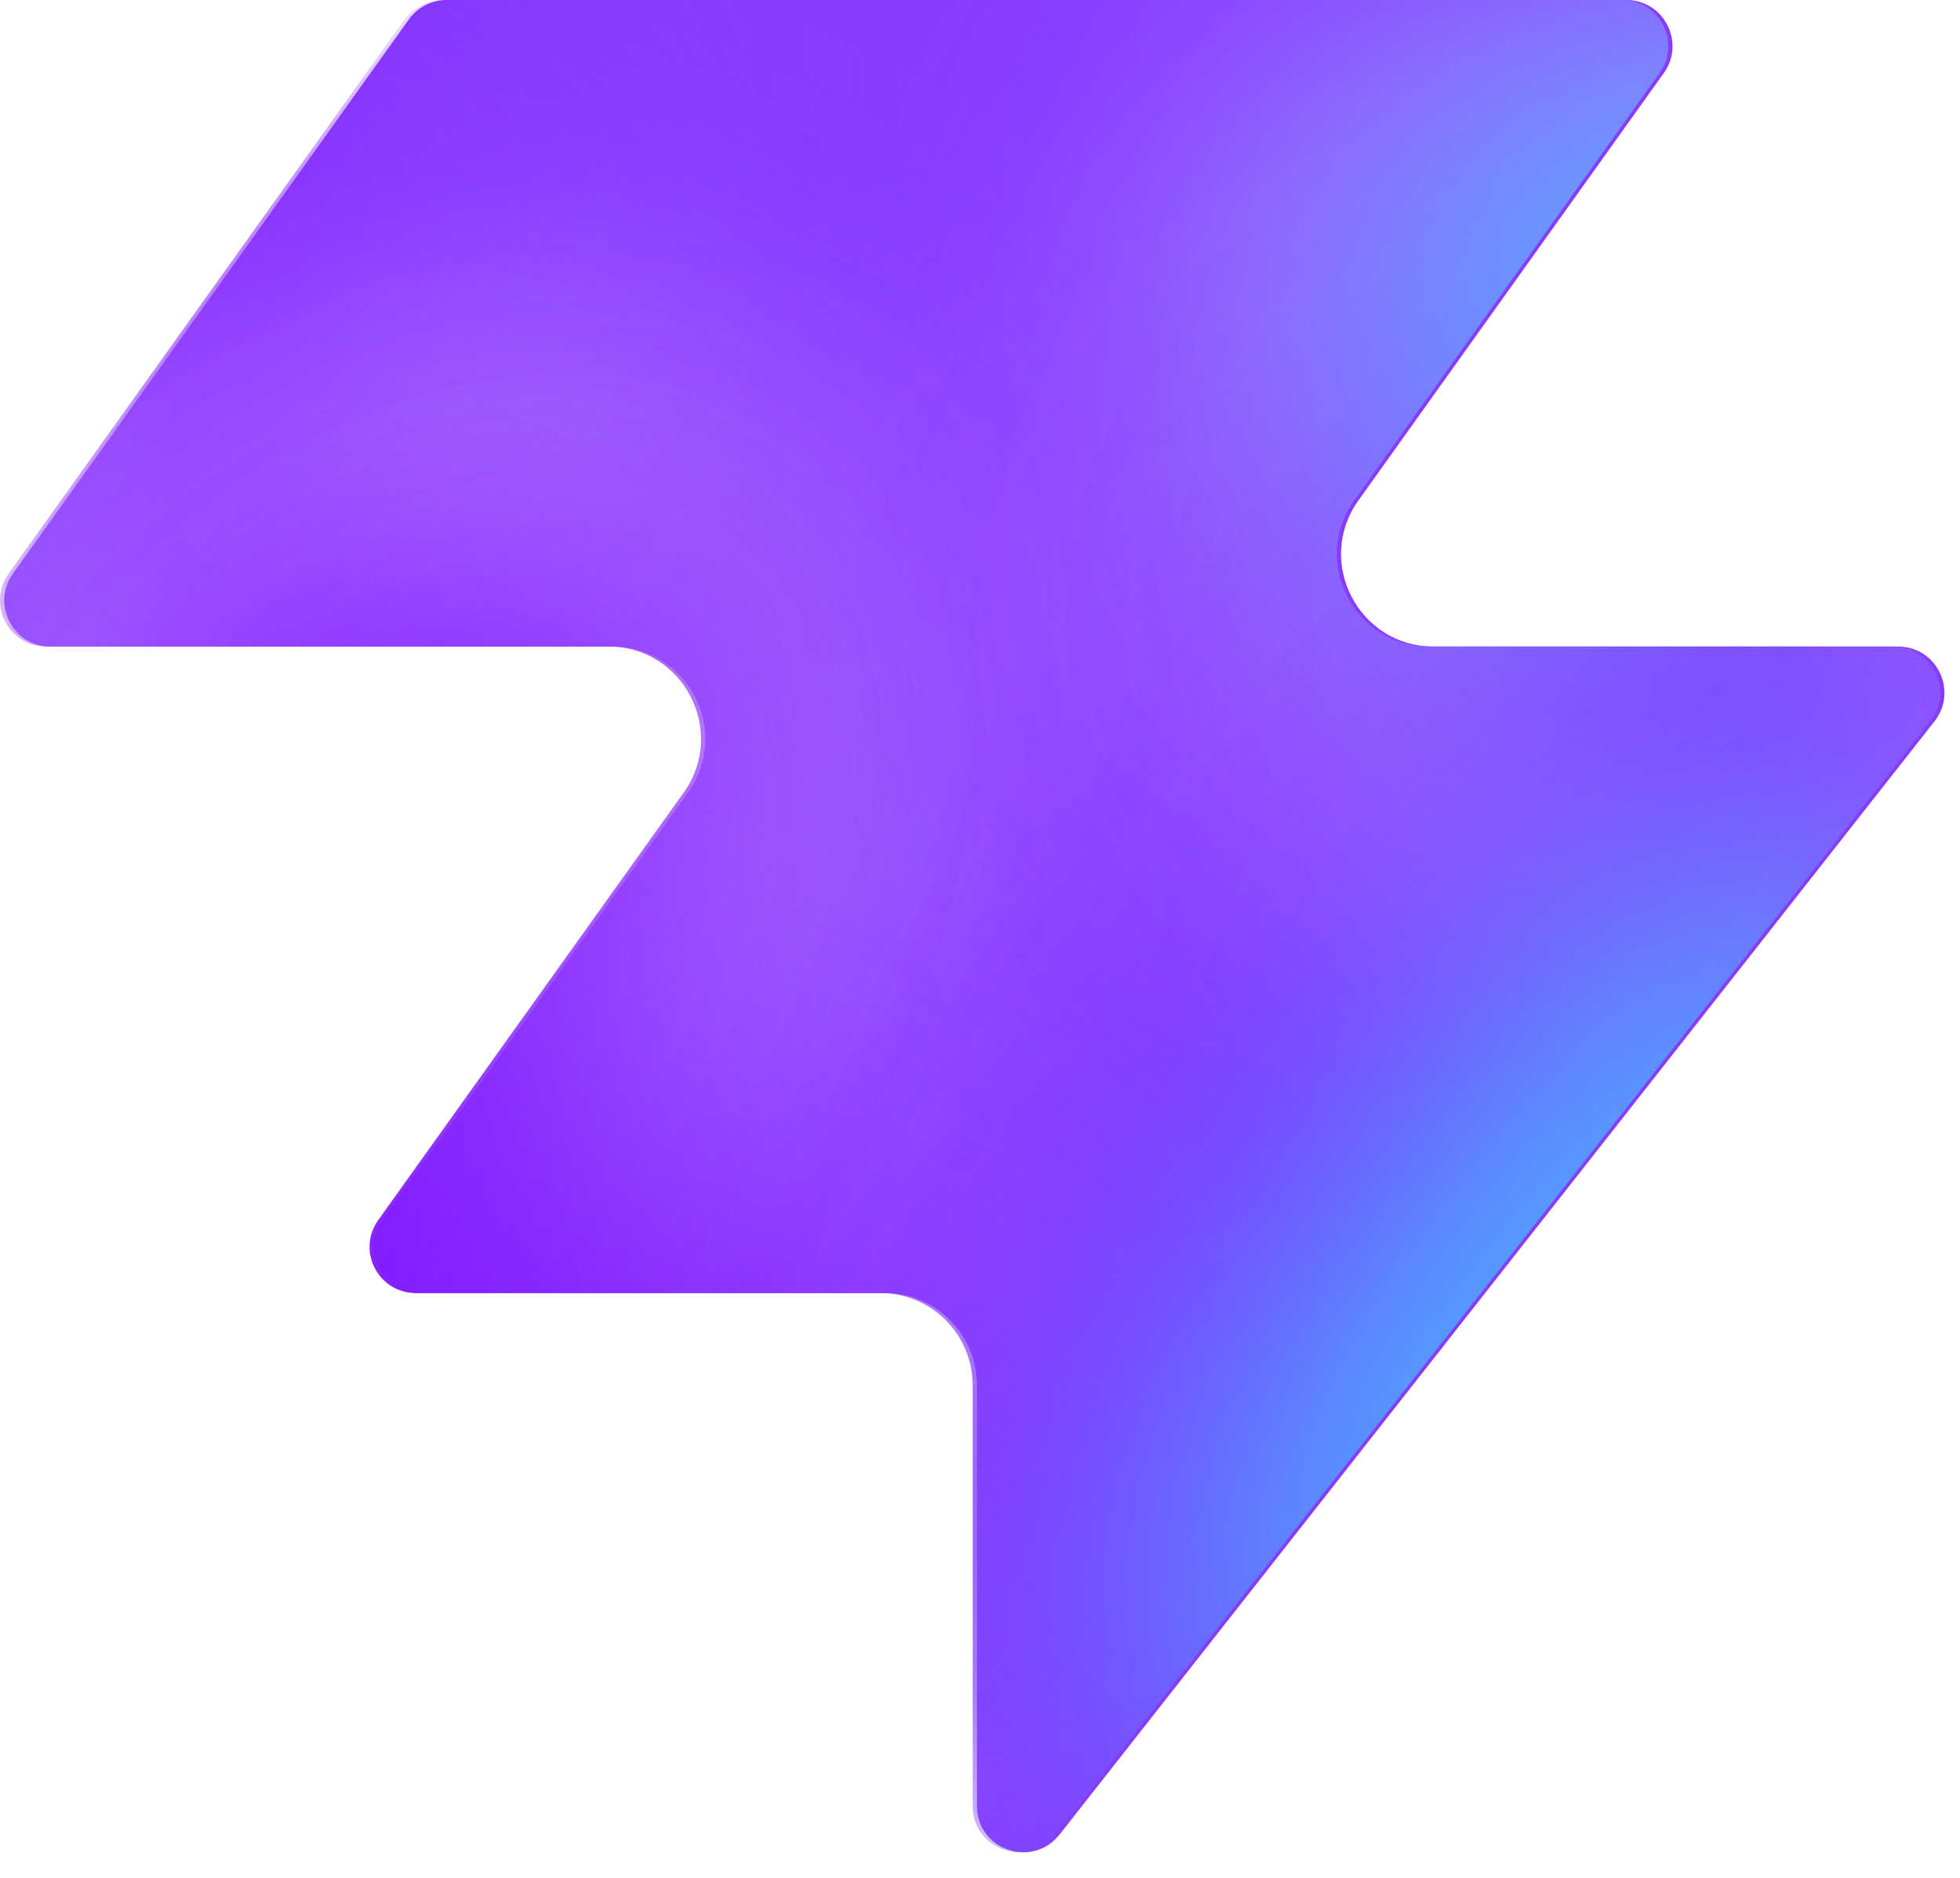
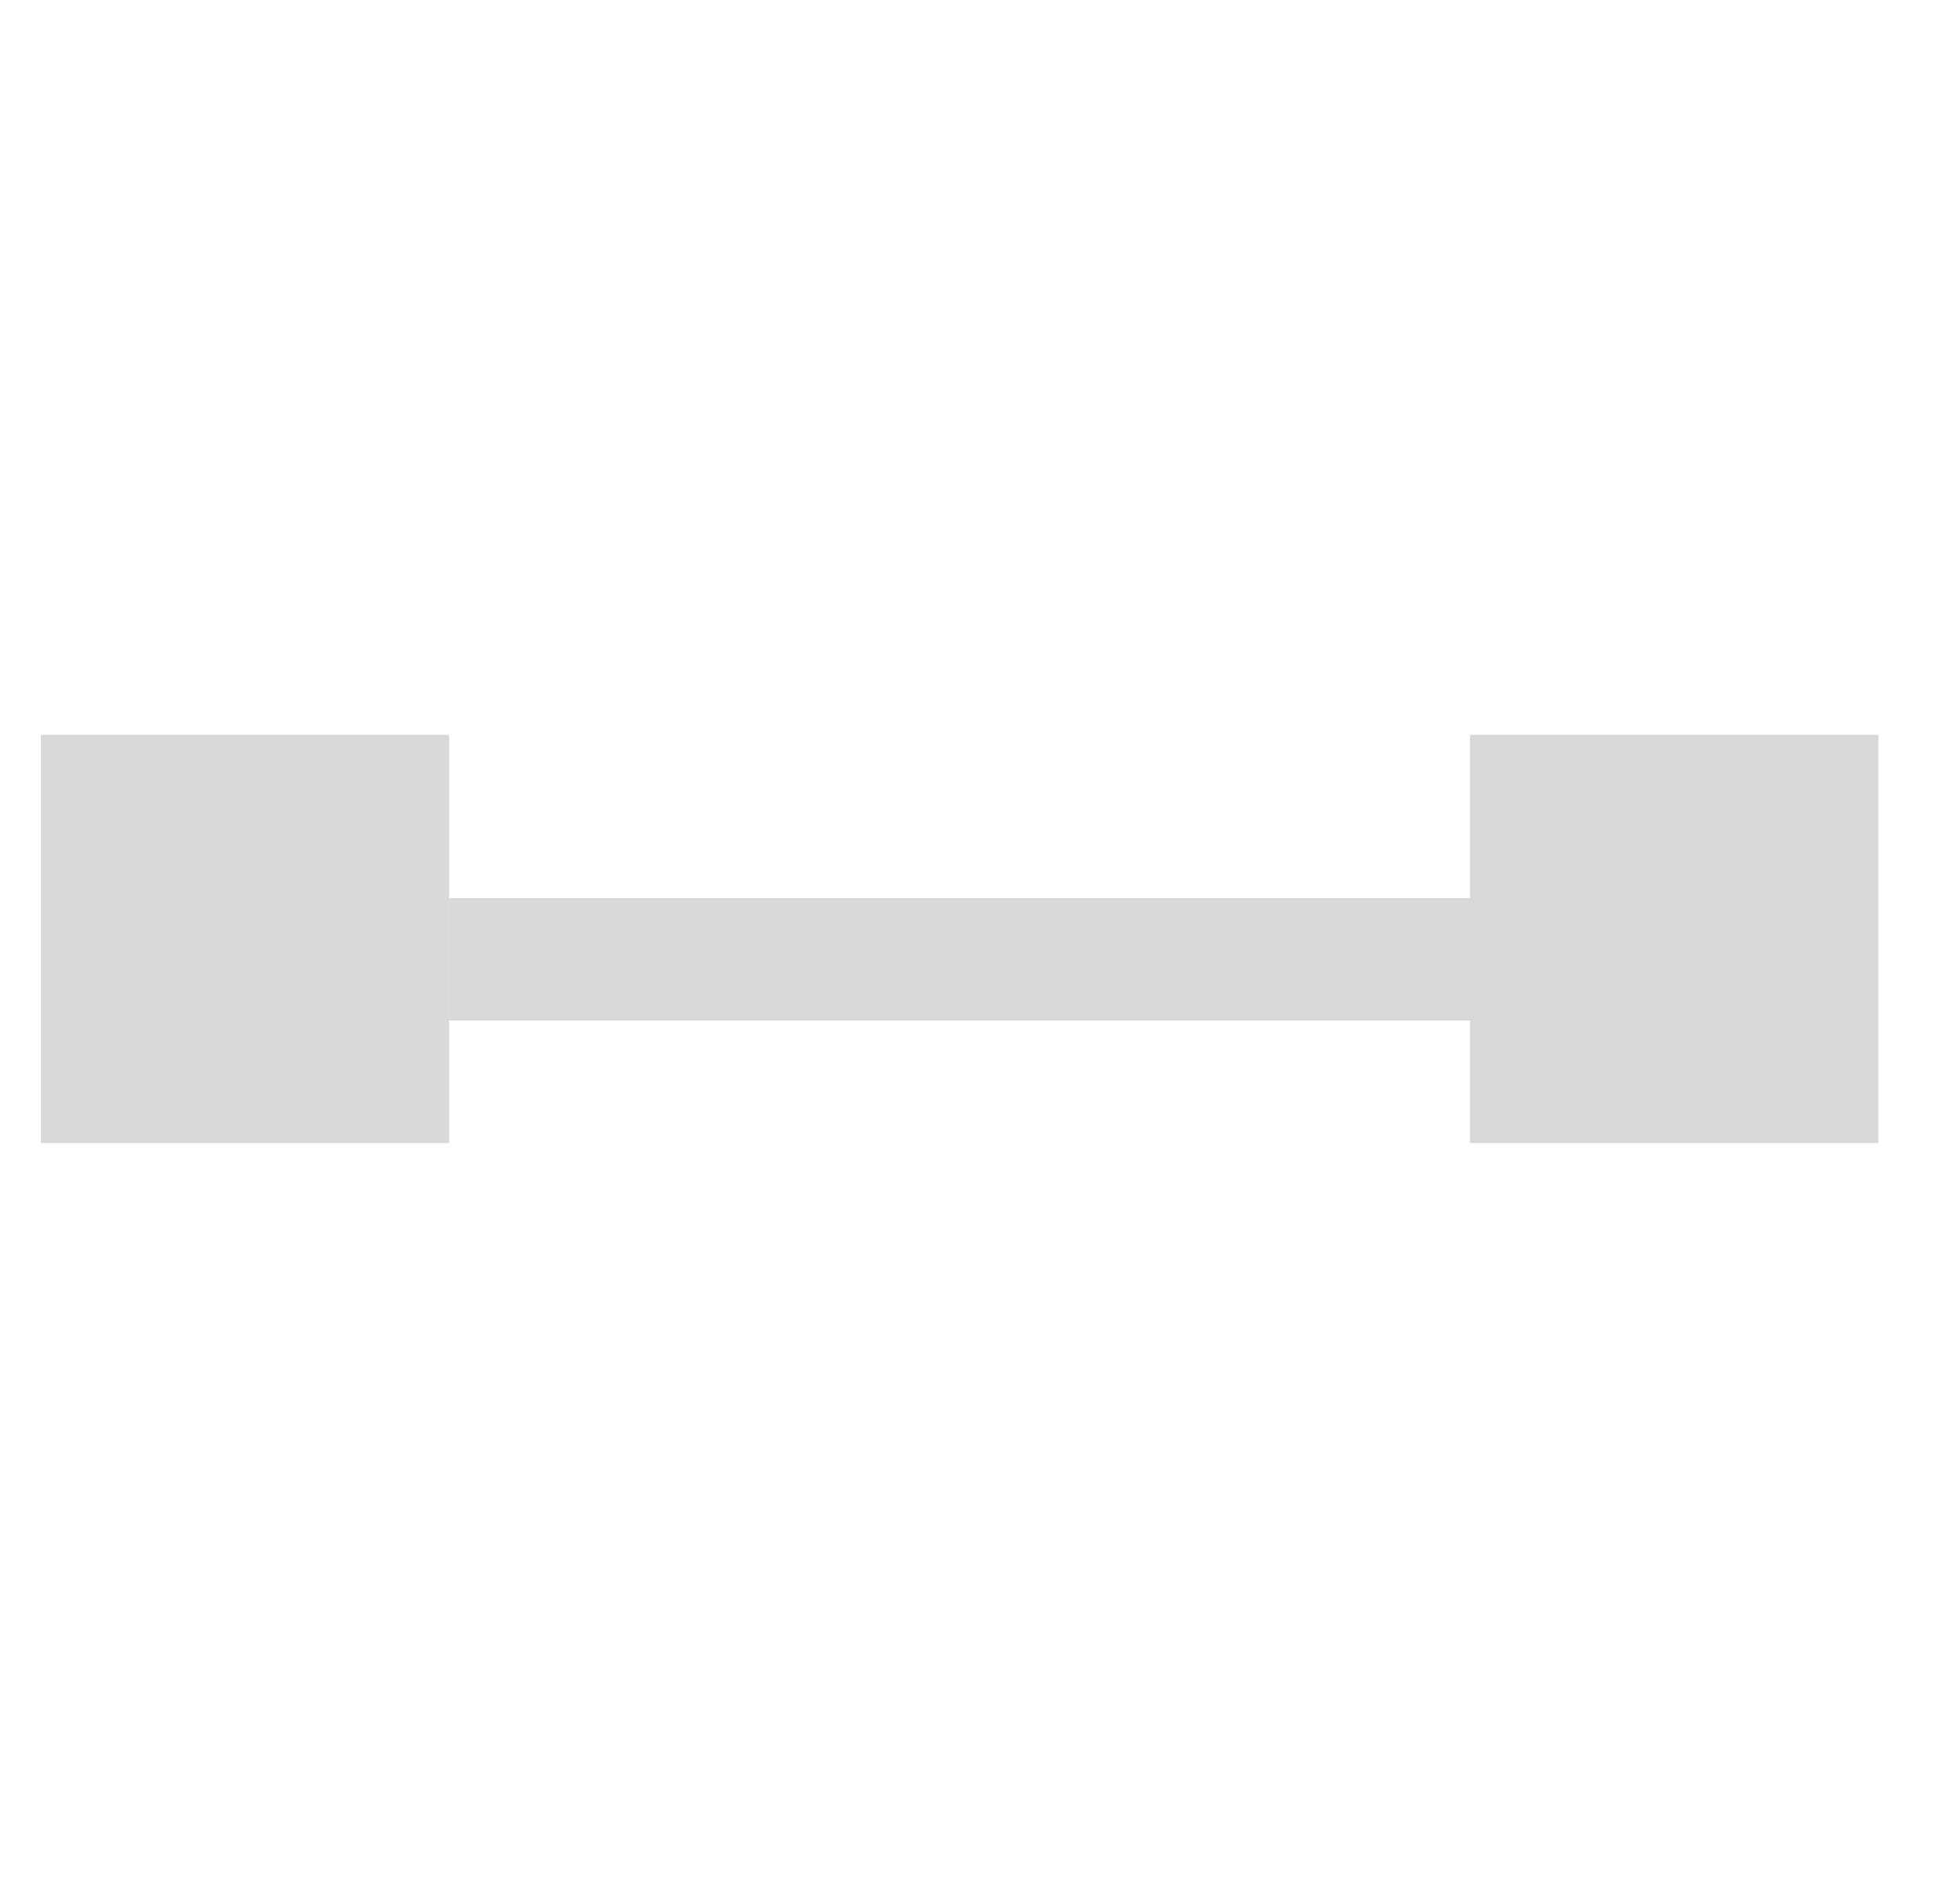
- <svg xmlns="http://www.w3.org/2000/svg" width="48" height="46" fill="none" viewBox="0 0 48 46">
-   <path fill="#863bff" d="M25.946 44.938c-.664.845-2.021.375-2.021-.698V33.937a2.26 2.26 0 0 0-2.262-2.262H10.287c-.92 0-1.456-1.04-.92-1.788l7.48-10.471c1.07-1.497 0-3.578-1.842-3.578H1.237c-.92 0-1.456-1.04-.92-1.788L10.013.474c.214-.297.556-.474.92-.474h28.894c.92 0 1.456 1.04.92 1.788l-7.48 10.471c-1.07 1.498 0 3.579 1.842 3.579h11.377c.943 0 1.473 1.088.89 1.83L25.947 44.94z" style="fill:#863bff;fill:color(display-p3 .525 .23 1);fill-opacity:1" />
-   <mask id="a" width="48" height="46" x="0" y="0" maskUnits="userSpaceOnUse" style="mask-type:alpha">
-     <path fill="#000" d="M25.842 44.938c-.664.844-2.021.375-2.021-.698V33.937a2.26 2.26 0 0 0-2.262-2.262H10.183c-.92 0-1.456-1.04-.92-1.788l7.48-10.471c1.07-1.498 0-3.579-1.842-3.579H1.133c-.92 0-1.456-1.04-.92-1.787L9.91.473c.214-.297.556-.474.92-.474h28.894c.92 0 1.456 1.04.92 1.788l-7.48 10.471c-1.07 1.498 0 3.578 1.842 3.578h11.377c.943 0 1.473 1.088.89 1.832L25.843 44.94z" style="fill:#000;fill-opacity:1" />
-   </mask>
-   <g mask="url(#a)">
-     <g filter="url(#b)">
-       <ellipse cx="5.508" cy="14.704" fill="#ede6ff" rx="5.508" ry="14.704" style="fill:#ede6ff;fill:color(display-p3 .927 .903 1);fill-opacity:1" transform="matrix(.00324 1 1 -.00324 -4.47 31.516)" />
-     </g>
-     <g filter="url(#c)">
-       <ellipse cx="10.399" cy="29.851" fill="#ede6ff" rx="10.399" ry="29.851" style="fill:#ede6ff;fill:color(display-p3 .927 .903 1);fill-opacity:1" transform="matrix(.00324 1 1 -.00324 -39.328 7.883)" />
-     </g>
-     <g filter="url(#d)">
-       <ellipse cx="5.508" cy="30.487" fill="#7e14ff" rx="5.508" ry="30.487" style="fill:#7e14ff;fill:color(display-p3 .492 .077 1);fill-opacity:1" transform="rotate(89.814 -25.913 -14.639)scale(1 -1)" />
-     </g>
-     <g filter="url(#e)">
-       <ellipse cx="5.508" cy="30.599" fill="#7e14ff" rx="5.508" ry="30.599" style="fill:#7e14ff;fill:color(display-p3 .492 .077 1);fill-opacity:1" transform="rotate(89.814 -32.644 -3.334)scale(1 -1)" />
-     </g>
-     <g filter="url(#f)">
-       <ellipse cx="5.508" cy="30.599" fill="#7e14ff" rx="5.508" ry="30.599" style="fill:#7e14ff;fill:color(display-p3 .492 .077 1);fill-opacity:1" transform="matrix(.00324 1 1 -.00324 -34.34 30.47)" />
-     </g>
-     <g filter="url(#g)">
-       <ellipse cx="14.072" cy="22.078" fill="#ede6ff" rx="14.072" ry="22.078" style="fill:#ede6ff;fill:color(display-p3 .927 .903 1);fill-opacity:1" transform="rotate(93.35 24.506 48.493)scale(-1 1)" />
-     </g>
-     <g filter="url(#h)">
-       <ellipse cx="3.47" cy="21.501" fill="#7e14ff" rx="3.47" ry="21.501" style="fill:#7e14ff;fill:color(display-p3 .492 .077 1);fill-opacity:1" transform="rotate(89.009 28.708 47.59)scale(-1 1)" />
-     </g>
-     <g filter="url(#i)">
-       <ellipse cx="3.47" cy="21.501" fill="#7e14ff" rx="3.47" ry="21.501" style="fill:#7e14ff;fill:color(display-p3 .492 .077 1);fill-opacity:1" transform="rotate(89.009 28.708 47.59)scale(-1 1)" />
-     </g>
-     <g filter="url(#j)">
-       <ellipse cx=".387" cy="8.972" fill="#7e14ff" rx="4.407" ry="29.108" style="fill:#7e14ff;fill:color(display-p3 .492 .077 1);fill-opacity:1" transform="rotate(39.51 .387 8.972)" />
-     </g>
-     <g filter="url(#k)">
-       <ellipse cx="47.523" cy="-6.092" fill="#7e14ff" rx="4.407" ry="29.108" style="fill:#7e14ff;fill:color(display-p3 .492 .077 1);fill-opacity:1" transform="rotate(37.892 47.523 -6.092)" />
-     </g>
-     <g filter="url(#l)">
-       <ellipse cx="41.412" cy="6.333" fill="#47bfff" rx="5.971" ry="9.665" style="fill:#47bfff;fill:color(display-p3 .28 .748 1);fill-opacity:1" transform="rotate(37.892 41.412 6.333)" />
-     </g>
-     <g filter="url(#m)">
-       <ellipse cx="-1.879" cy="38.332" fill="#7e14ff" rx="4.407" ry="29.108" style="fill:#7e14ff;fill:color(display-p3 .492 .077 1);fill-opacity:1" transform="rotate(37.892 -1.88 38.332)" />
-     </g>
-     <g filter="url(#n)">
-       <ellipse cx="-1.879" cy="38.332" fill="#7e14ff" rx="4.407" ry="29.108" style="fill:#7e14ff;fill:color(display-p3 .492 .077 1);fill-opacity:1" transform="rotate(37.892 -1.88 38.332)" />
-     </g>
-     <g filter="url(#o)">
-       <ellipse cx="35.651" cy="29.907" fill="#7e14ff" rx="4.407" ry="29.108" style="fill:#7e14ff;fill:color(display-p3 .492 .077 1);fill-opacity:1" transform="rotate(37.892 35.651 29.907)" />
-     </g>
-     <g filter="url(#p)">
-       <ellipse cx="38.418" cy="32.4" fill="#47bfff" rx="5.971" ry="15.297" style="fill:#47bfff;fill:color(display-p3 .28 .748 1);fill-opacity:1" transform="rotate(37.892 38.418 32.4)" />
-     </g>
-   </g>
-   <defs>
-     <filter id="b" width="60.045" height="41.654" x="-19.77" y="16.149" color-interpolation-filters="sRGB" filterUnits="userSpaceOnUse">
-       <feFlood flood-opacity="0" result="BackgroundImageFix" />
-       <feBlend in="SourceGraphic" in2="BackgroundImageFix" result="shape" />
-       <feGaussianBlur result="effect1_foregroundBlur_2002_17158" stdDeviation="7.659" />
-     </filter>
-     <filter id="c" width="90.34" height="51.437" x="-54.613" y="-7.533" color-interpolation-filters="sRGB" filterUnits="userSpaceOnUse">
-       <feFlood flood-opacity="0" result="BackgroundImageFix" />
-       <feBlend in="SourceGraphic" in2="BackgroundImageFix" result="shape" />
-       <feGaussianBlur result="effect1_foregroundBlur_2002_17158" stdDeviation="7.659" />
-     </filter>
-     <filter id="d" width="79.355" height="29.4" x="-49.64" y="2.03" color-interpolation-filters="sRGB" filterUnits="userSpaceOnUse">
-       <feFlood flood-opacity="0" result="BackgroundImageFix" />
-       <feBlend in="SourceGraphic" in2="BackgroundImageFix" result="shape" />
-       <feGaussianBlur result="effect1_foregroundBlur_2002_17158" stdDeviation="4.596" />
-     </filter>
-     <filter id="e" width="79.579" height="29.4" x="-45.045" y="20.029" color-interpolation-filters="sRGB" filterUnits="userSpaceOnUse">
-       <feFlood flood-opacity="0" result="BackgroundImageFix" />
-       <feBlend in="SourceGraphic" in2="BackgroundImageFix" result="shape" />
-       <feGaussianBlur result="effect1_foregroundBlur_2002_17158" stdDeviation="4.596" />
-     </filter>
-     <filter id="f" width="79.579" height="29.4" x="-43.513" y="21.178" color-interpolation-filters="sRGB" filterUnits="userSpaceOnUse">
-       <feFlood flood-opacity="0" result="BackgroundImageFix" />
-       <feBlend in="SourceGraphic" in2="BackgroundImageFix" result="shape" />
-       <feGaussianBlur result="effect1_foregroundBlur_2002_17158" stdDeviation="4.596" />
-     </filter>
-     <filter id="g" width="74.749" height="58.852" x="15.756" y="-17.901" color-interpolation-filters="sRGB" filterUnits="userSpaceOnUse">
-       <feFlood flood-opacity="0" result="BackgroundImageFix" />
-       <feBlend in="SourceGraphic" in2="BackgroundImageFix" result="shape" />
-       <feGaussianBlur result="effect1_foregroundBlur_2002_17158" stdDeviation="7.659" />
-     </filter>
-     <filter id="h" width="61.377" height="25.362" x="23.548" y="2.284" color-interpolation-filters="sRGB" filterUnits="userSpaceOnUse">
-       <feFlood flood-opacity="0" result="BackgroundImageFix" />
-       <feBlend in="SourceGraphic" in2="BackgroundImageFix" result="shape" />
-       <feGaussianBlur result="effect1_foregroundBlur_2002_17158" stdDeviation="4.596" />
-     </filter>
-     <filter id="i" width="61.377" height="25.362" x="23.548" y="2.284" color-interpolation-filters="sRGB" filterUnits="userSpaceOnUse">
-       <feFlood flood-opacity="0" result="BackgroundImageFix" />
-       <feBlend in="SourceGraphic" in2="BackgroundImageFix" result="shape" />
-       <feGaussianBlur result="effect1_foregroundBlur_2002_17158" stdDeviation="4.596" />
-     </filter>
-     <filter id="j" width="56.045" height="63.649" x="-27.636" y="-22.853" color-interpolation-filters="sRGB" filterUnits="userSpaceOnUse">
-       <feFlood flood-opacity="0" result="BackgroundImageFix" />
-       <feBlend in="SourceGraphic" in2="BackgroundImageFix" result="shape" />
-       <feGaussianBlur result="effect1_foregroundBlur_2002_17158" stdDeviation="4.596" />
-     </filter>
-     <filter id="k" width="54.814" height="64.646" x="20.116" y="-38.415" color-interpolation-filters="sRGB" filterUnits="userSpaceOnUse">
-       <feFlood flood-opacity="0" result="BackgroundImageFix" />
-       <feBlend in="SourceGraphic" in2="BackgroundImageFix" result="shape" />
-       <feGaussianBlur result="effect1_foregroundBlur_2002_17158" stdDeviation="4.596" />
-     </filter>
-     <filter id="l" width="33.541" height="35.313" x="24.641" y="-11.323" color-interpolation-filters="sRGB" filterUnits="userSpaceOnUse">
-       <feFlood flood-opacity="0" result="BackgroundImageFix" />
-       <feBlend in="SourceGraphic" in2="BackgroundImageFix" result="shape" />
-       <feGaussianBlur result="effect1_foregroundBlur_2002_17158" stdDeviation="4.596" />
-     </filter>
-     <filter id="m" width="54.814" height="64.646" x="-29.286" y="6.009" color-interpolation-filters="sRGB" filterUnits="userSpaceOnUse">
-       <feFlood flood-opacity="0" result="BackgroundImageFix" />
-       <feBlend in="SourceGraphic" in2="BackgroundImageFix" result="shape" />
-       <feGaussianBlur result="effect1_foregroundBlur_2002_17158" stdDeviation="4.596" />
-     </filter>
-     <filter id="n" width="54.814" height="64.646" x="-29.286" y="6.009" color-interpolation-filters="sRGB" filterUnits="userSpaceOnUse">
-       <feFlood flood-opacity="0" result="BackgroundImageFix" />
-       <feBlend in="SourceGraphic" in2="BackgroundImageFix" result="shape" />
-       <feGaussianBlur result="effect1_foregroundBlur_2002_17158" stdDeviation="4.596" />
-     </filter>
-     <filter id="o" width="54.814" height="64.646" x="8.244" y="-2.416" color-interpolation-filters="sRGB" filterUnits="userSpaceOnUse">
-       <feFlood flood-opacity="0" result="BackgroundImageFix" />
-       <feBlend in="SourceGraphic" in2="BackgroundImageFix" result="shape" />
-       <feGaussianBlur result="effect1_foregroundBlur_2002_17158" stdDeviation="4.596" />
-     </filter>
-     <filter id="p" width="39.409" height="43.623" x="18.713" y="10.588" color-interpolation-filters="sRGB" filterUnits="userSpaceOnUse">
-       <feFlood flood-opacity="0" result="BackgroundImageFix" />
-       <feBlend in="SourceGraphic" in2="BackgroundImageFix" result="shape" />
-       <feGaussianBlur result="effect1_foregroundBlur_2002_17158" stdDeviation="4.596" />
-     </filter>
-   </defs>
+ <svg xmlns="http://www.w3.org/2000/svg" width="48" height="46" viewBox="0 0 48 46" fill="none">
+   <rect x="11" y="22" width="25" height="3" fill="#D9D9D9" />
+   <rect x="36" y="18" width="10" height="10" fill="#D9D9D9" />
+   <rect x="1" y="18" width="10" height="10" fill="#D9D9D9" />
</svg>
